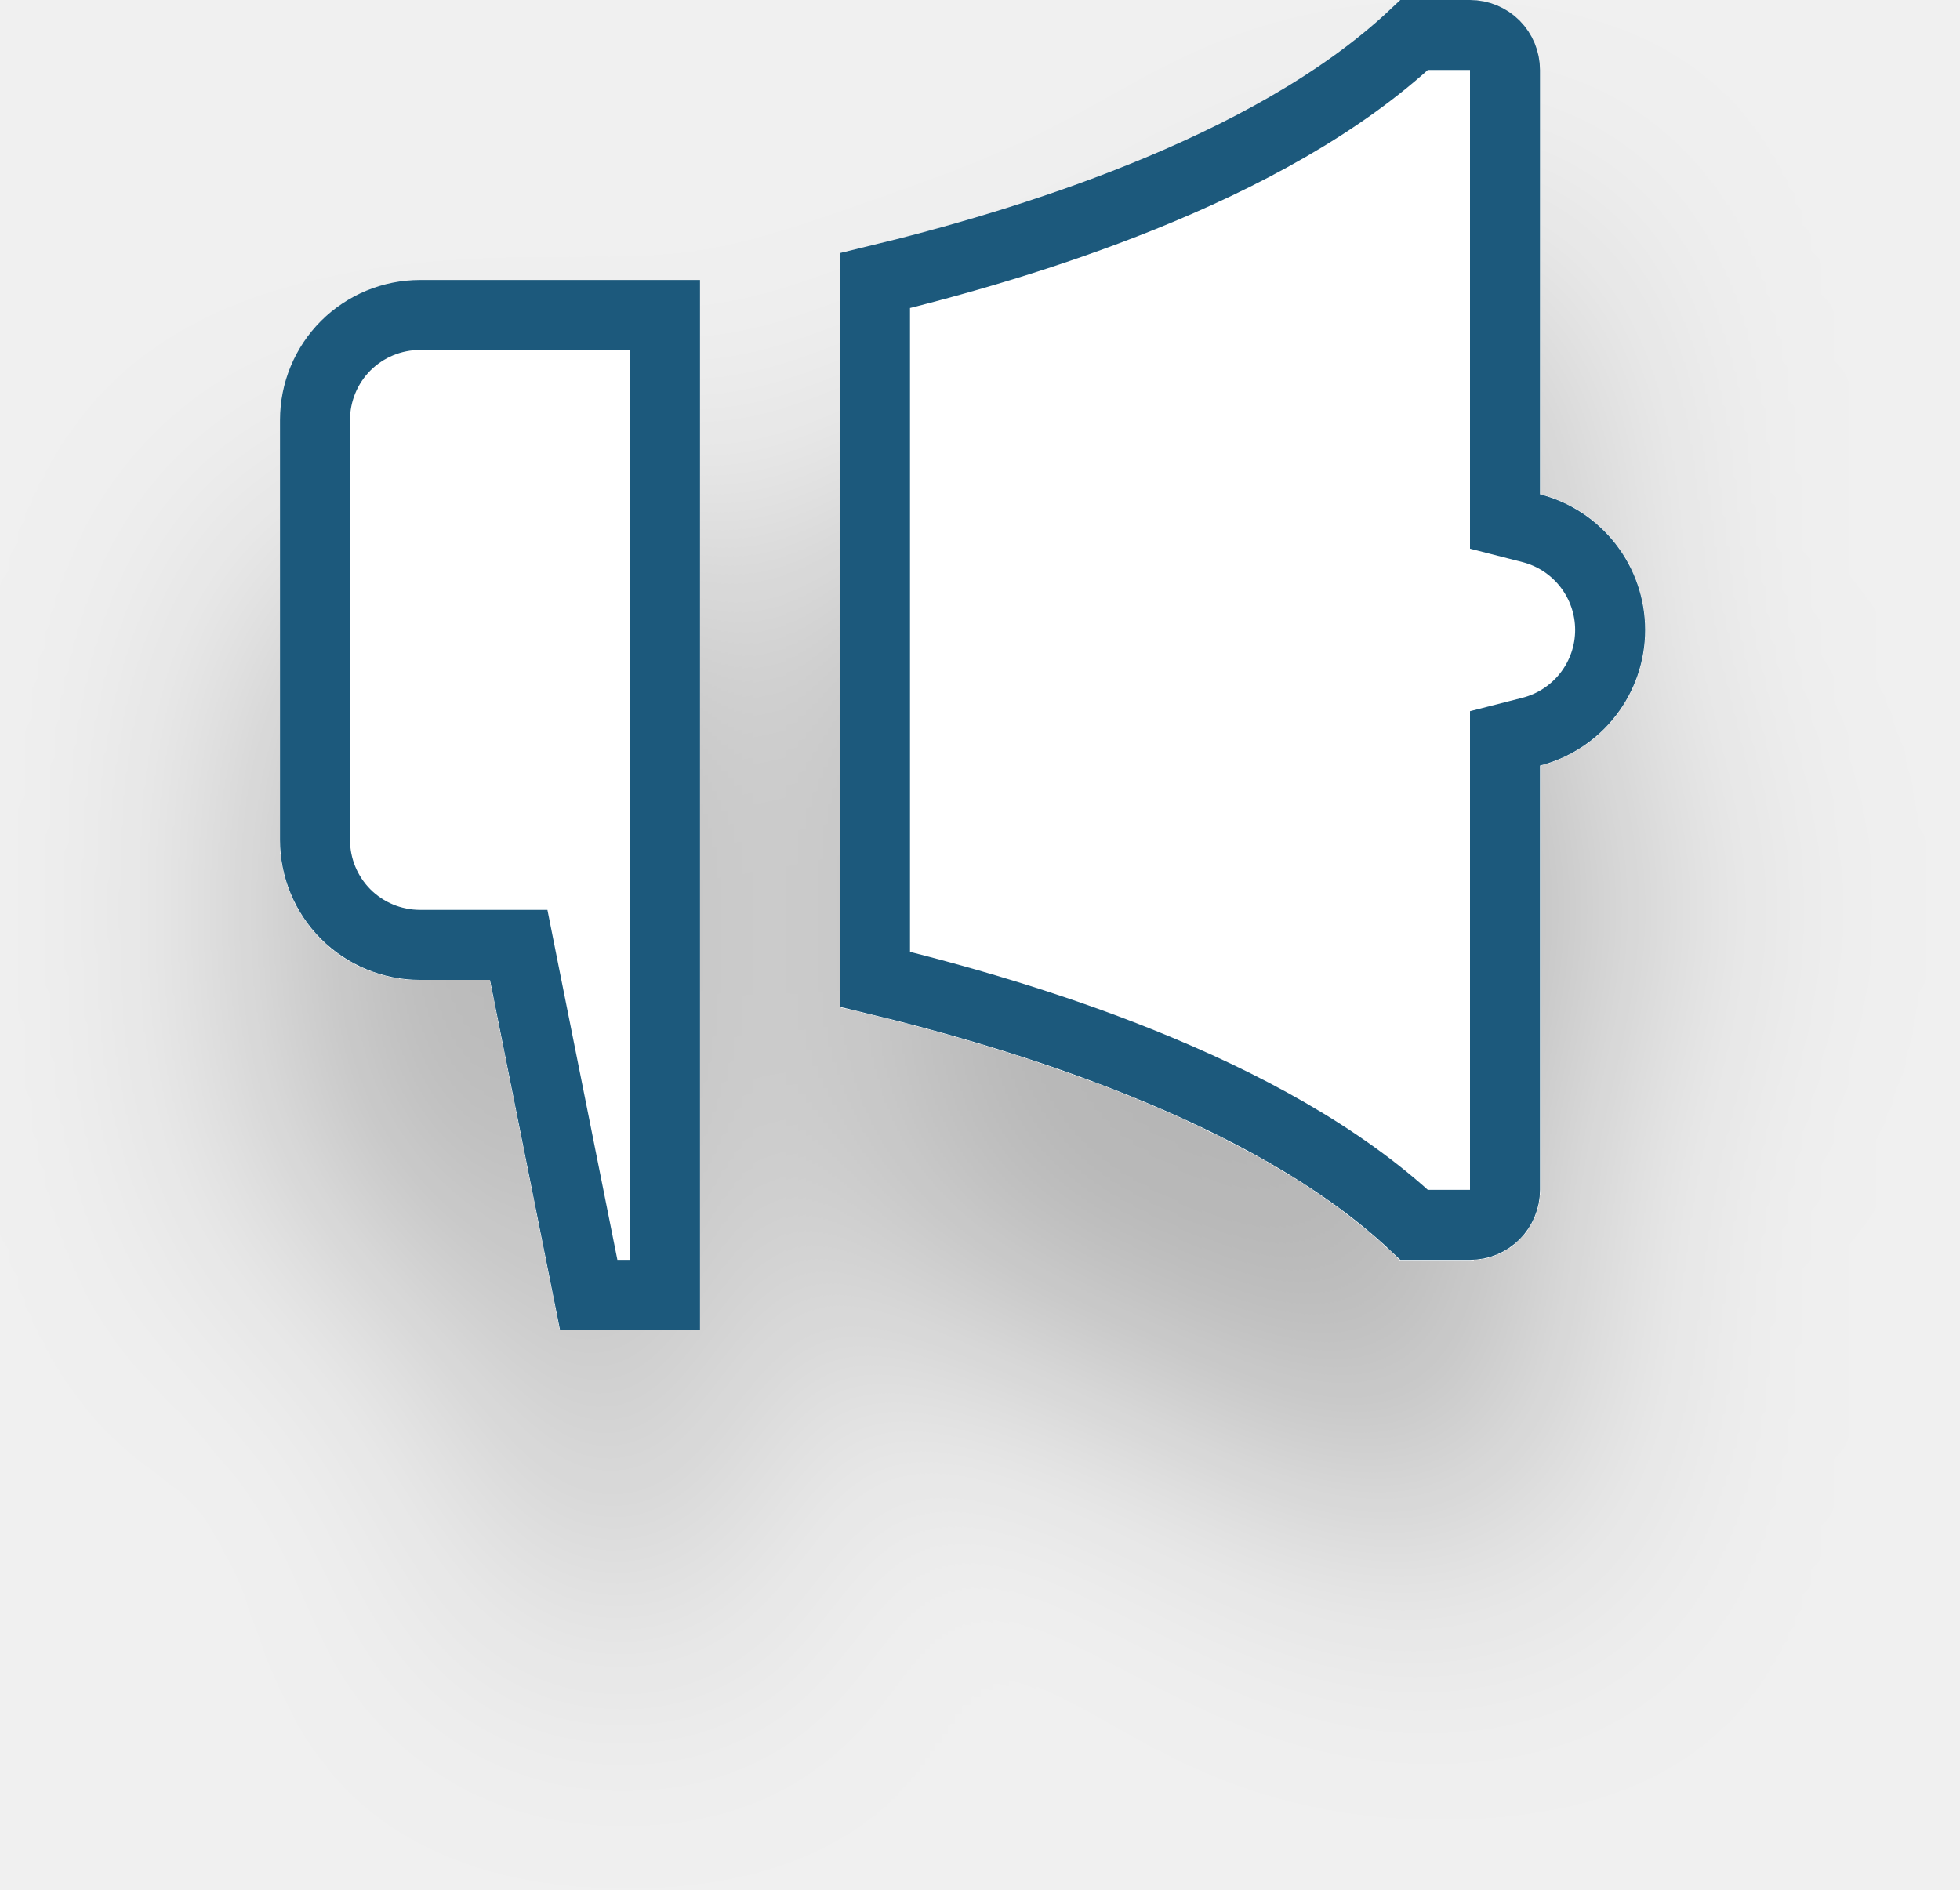
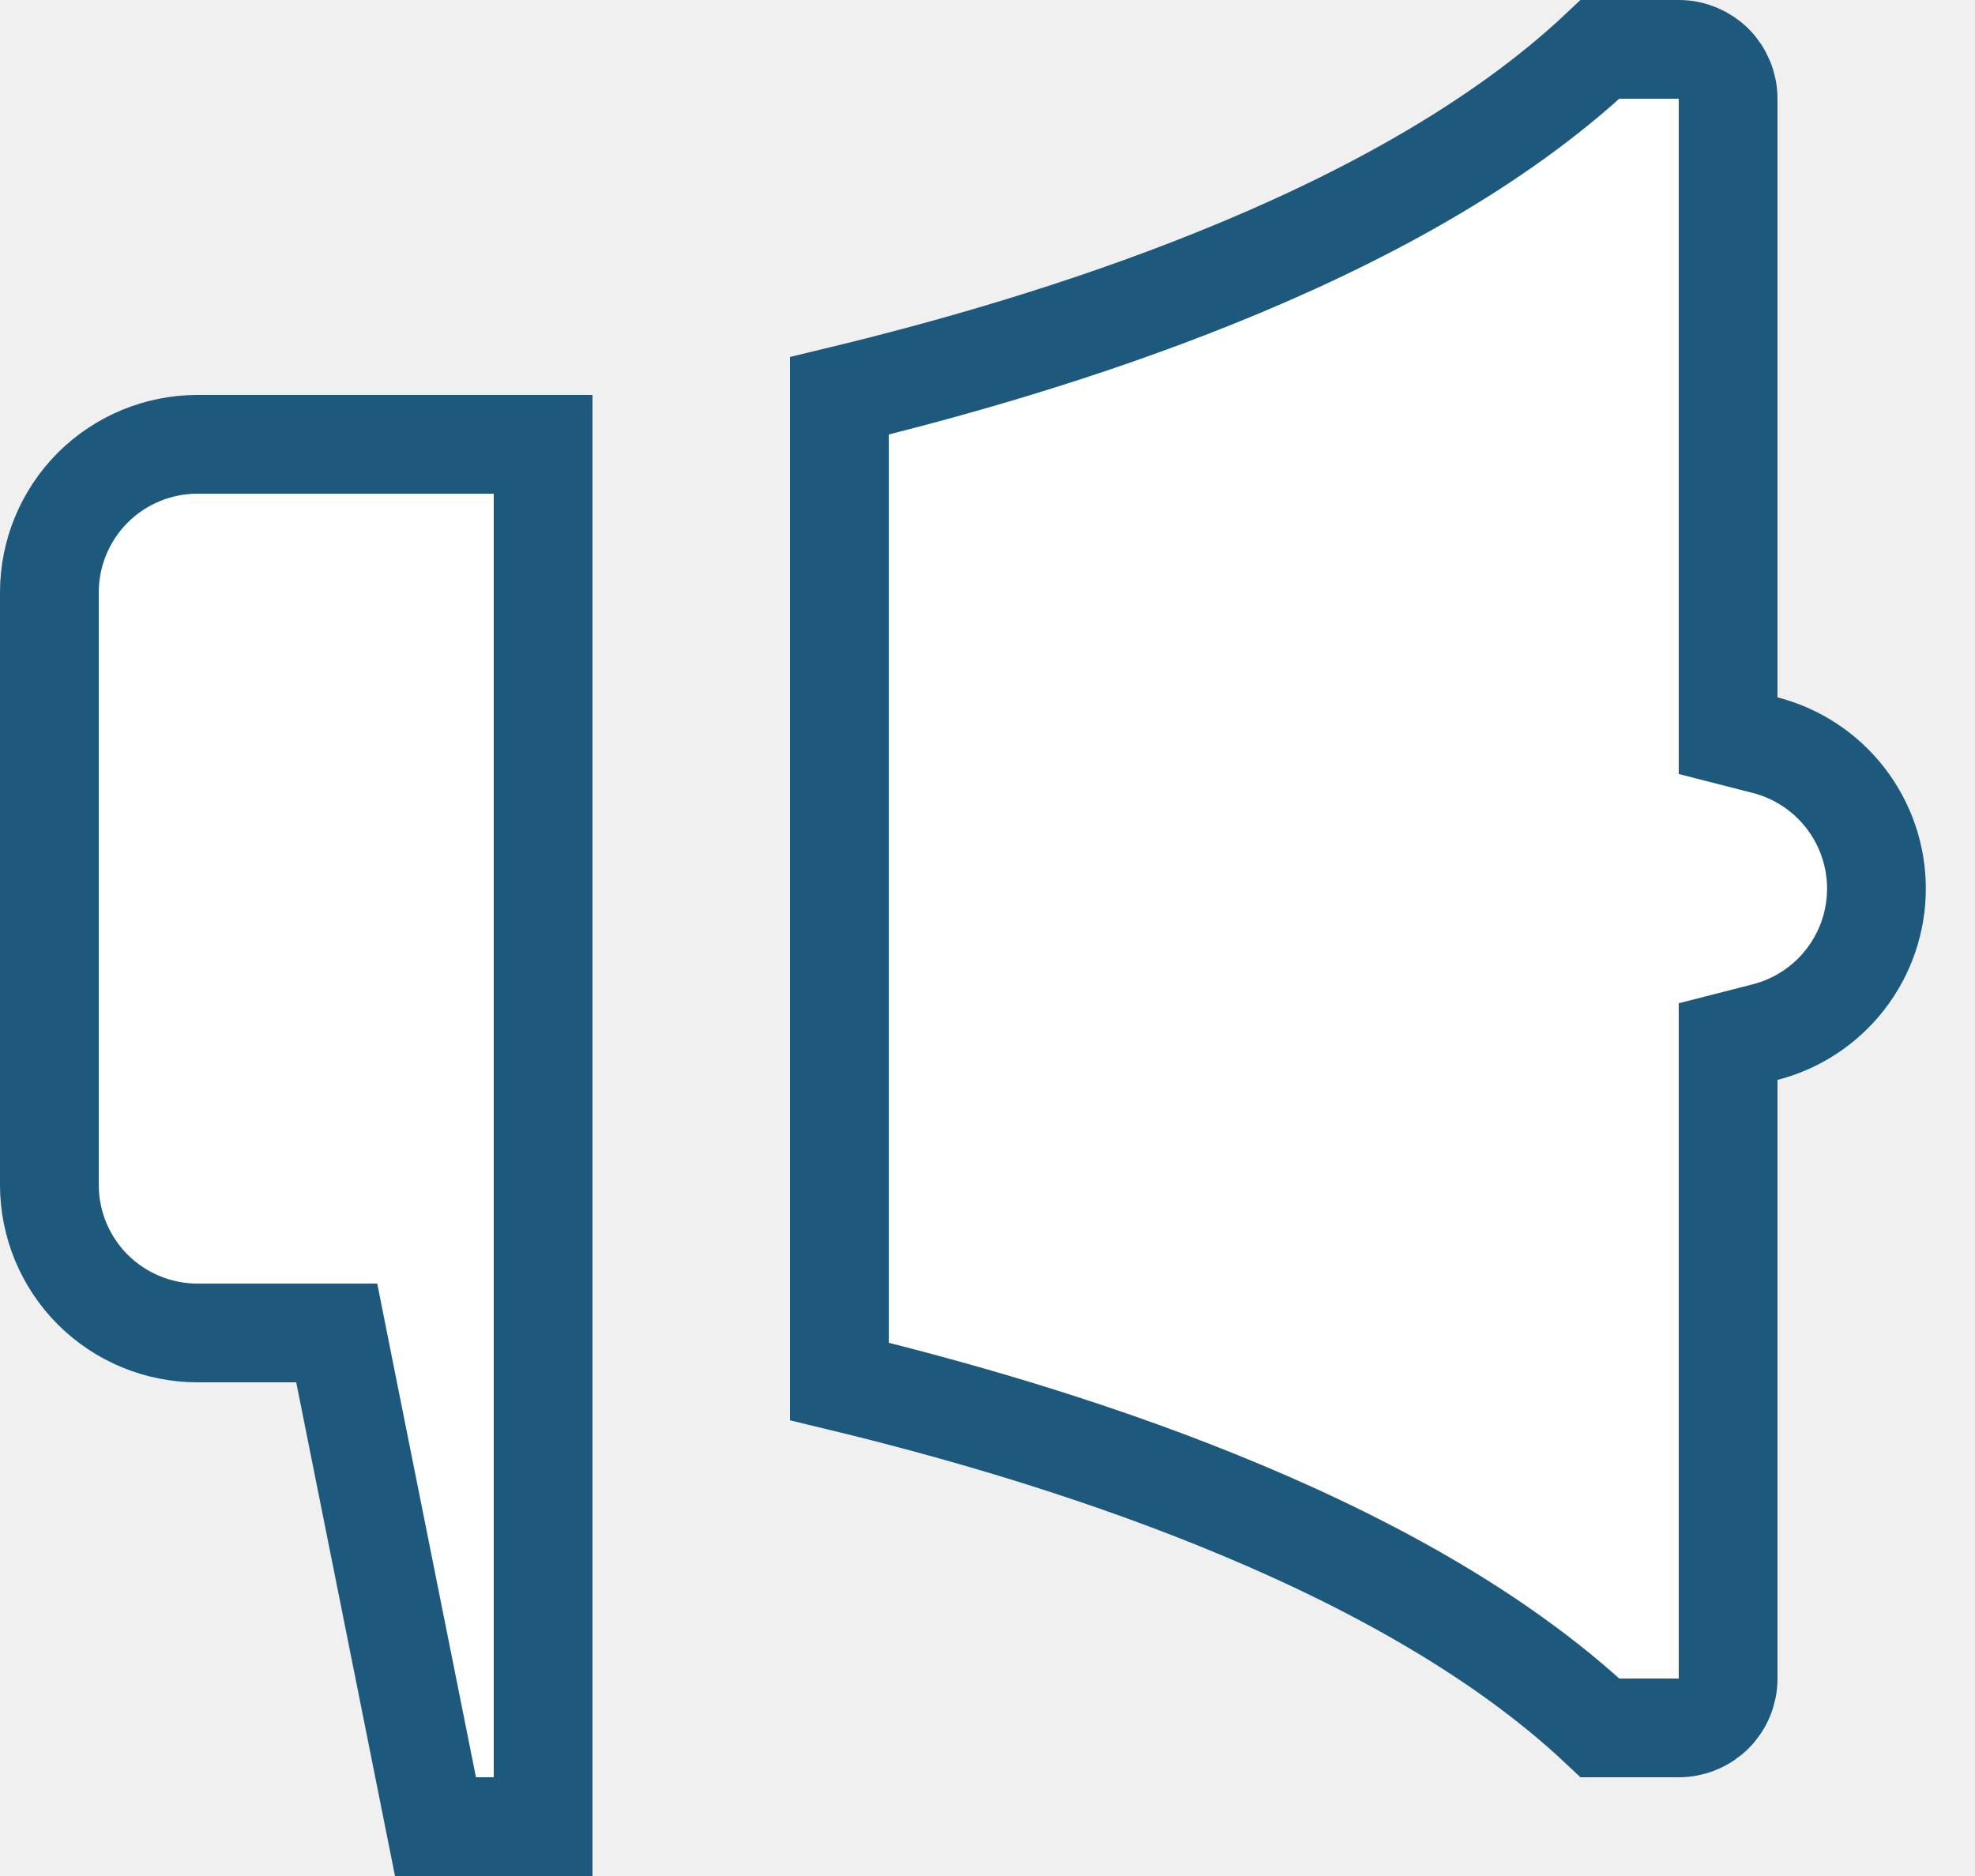
- <svg xmlns="http://www.w3.org/2000/svg" width="28" height="27" viewBox="0 0 28 27" fill="none">
-   <g filter="url(#filter0_d_3_363)">
-     <path d="M22 7.063V1C22 0.735 21.895 0.48 21.707 0.293C21.52 0.105 21.265 0 21 0H20C18.021 1.979 14.303 3.087 12 3.613V14.387C14.303 14.913 18.021 16.021 20 18H21C21.265 18 21.52 17.895 21.707 17.707C21.895 17.52 22 17.265 22 17V10.937C22.43 10.826 22.811 10.576 23.082 10.226C23.354 9.875 23.502 9.444 23.502 9C23.502 8.556 23.354 8.125 23.082 7.774C22.811 7.424 22.43 7.173 22 7.063ZM6 4C5.47 4 4.961 4.211 4.586 4.586C4.211 4.961 4 5.47 4 6V12C4 12.53 4.211 13.039 4.586 13.414C4.961 13.789 5.47 14 6 14H7L8 19H10V4H6Z" fill="white" />
-     <path d="M21.5 7.063V7.451L21.875 7.547C22.198 7.63 22.483 7.818 22.687 8.081C22.891 8.344 23.002 8.667 23.002 9C23.002 9.333 22.891 9.656 22.687 9.919C22.483 10.182 22.198 10.37 21.875 10.453L21.5 10.549V10.937V17C21.5 17.133 21.447 17.26 21.354 17.354C21.26 17.447 21.133 17.5 21 17.5H20.203C19.155 16.513 17.729 15.757 16.308 15.185C14.972 14.646 13.607 14.258 12.5 13.991V4.009C13.607 3.742 14.972 3.354 16.308 2.815C17.729 2.243 19.155 1.487 20.203 0.5H21C21.133 0.5 21.26 0.553 21.354 0.646C21.447 0.74 21.5 0.867 21.5 1V7.063ZM7.49 13.902L7.41 13.5H7H6C5.602 13.5 5.221 13.342 4.939 13.061C4.658 12.779 4.5 12.398 4.5 12V6C4.5 5.602 4.658 5.221 4.939 4.939C5.221 4.658 5.602 4.5 6 4.5H9.5V18.5H8.41L7.49 13.902Z" stroke="#1C597C" />
-   </g>
-   <defs>
-     <filter id="filter0_d_3_363" x="0" y="0" width="27.502" height="27" filterUnits="userSpaceOnUse" color-interpolation-filters="sRGB">
-       <feFlood flood-opacity="0" result="BackgroundImageFix" />
-       <feColorMatrix in="SourceAlpha" type="matrix" values="0 0 0 0 0 0 0 0 0 0 0 0 0 0 0 0 0 0 127 0" result="hardAlpha" />
-       <feOffset dy="4" />
-       <feGaussianBlur stdDeviation="2" />
-       <feComposite in2="hardAlpha" operator="out" />
-       <feColorMatrix type="matrix" values="0 0 0 0 0 0 0 0 0 0 0 0 0 0 0 0 0 0 0.25 0" />
-       <feBlend mode="normal" in2="BackgroundImageFix" result="effect1_dropShadow_3_363" />
-       <feBlend mode="normal" in="SourceGraphic" in2="effect1_dropShadow_3_363" result="shape" />
-     </filter>
-   </defs>
+ <svg xmlns="http://www.w3.org/2000/svg" width="20" height="19" viewBox="0 0 20 19" fill="none">
+   <path d="M17.5 7.063V7.451L17.875 7.547C18.198 7.63 18.483 7.818 18.687 8.081C18.891 8.344 19.002 8.667 19.002 9C19.002 9.333 18.891 9.656 18.687 9.919C18.483 10.182 18.198 10.37 17.875 10.453L17.5 10.549V10.937V17C17.5 17.133 17.447 17.26 17.354 17.354C17.26 17.447 17.133 17.5 17 17.5H16.203C15.155 16.513 13.729 15.757 12.308 15.185C10.972 14.646 9.607 14.258 8.5 13.991V4.009C9.607 3.742 10.972 3.354 12.308 2.815C13.729 2.243 15.155 1.487 16.203 0.5H17C17.133 0.5 17.26 0.553 17.354 0.646C17.447 0.74 17.5 0.867 17.5 1V7.063ZM3.49 13.902L3.41 13.5H3H2C1.602 13.5 1.221 13.342 0.939 13.061C0.658 12.779 0.5 12.398 0.5 12V6C0.5 5.602 0.658 5.221 0.939 4.939C1.221 4.658 1.602 4.5 2 4.5H5.5V18.5H4.41L3.49 13.902Z" fill="white" stroke="#1C597C" />
</svg>
